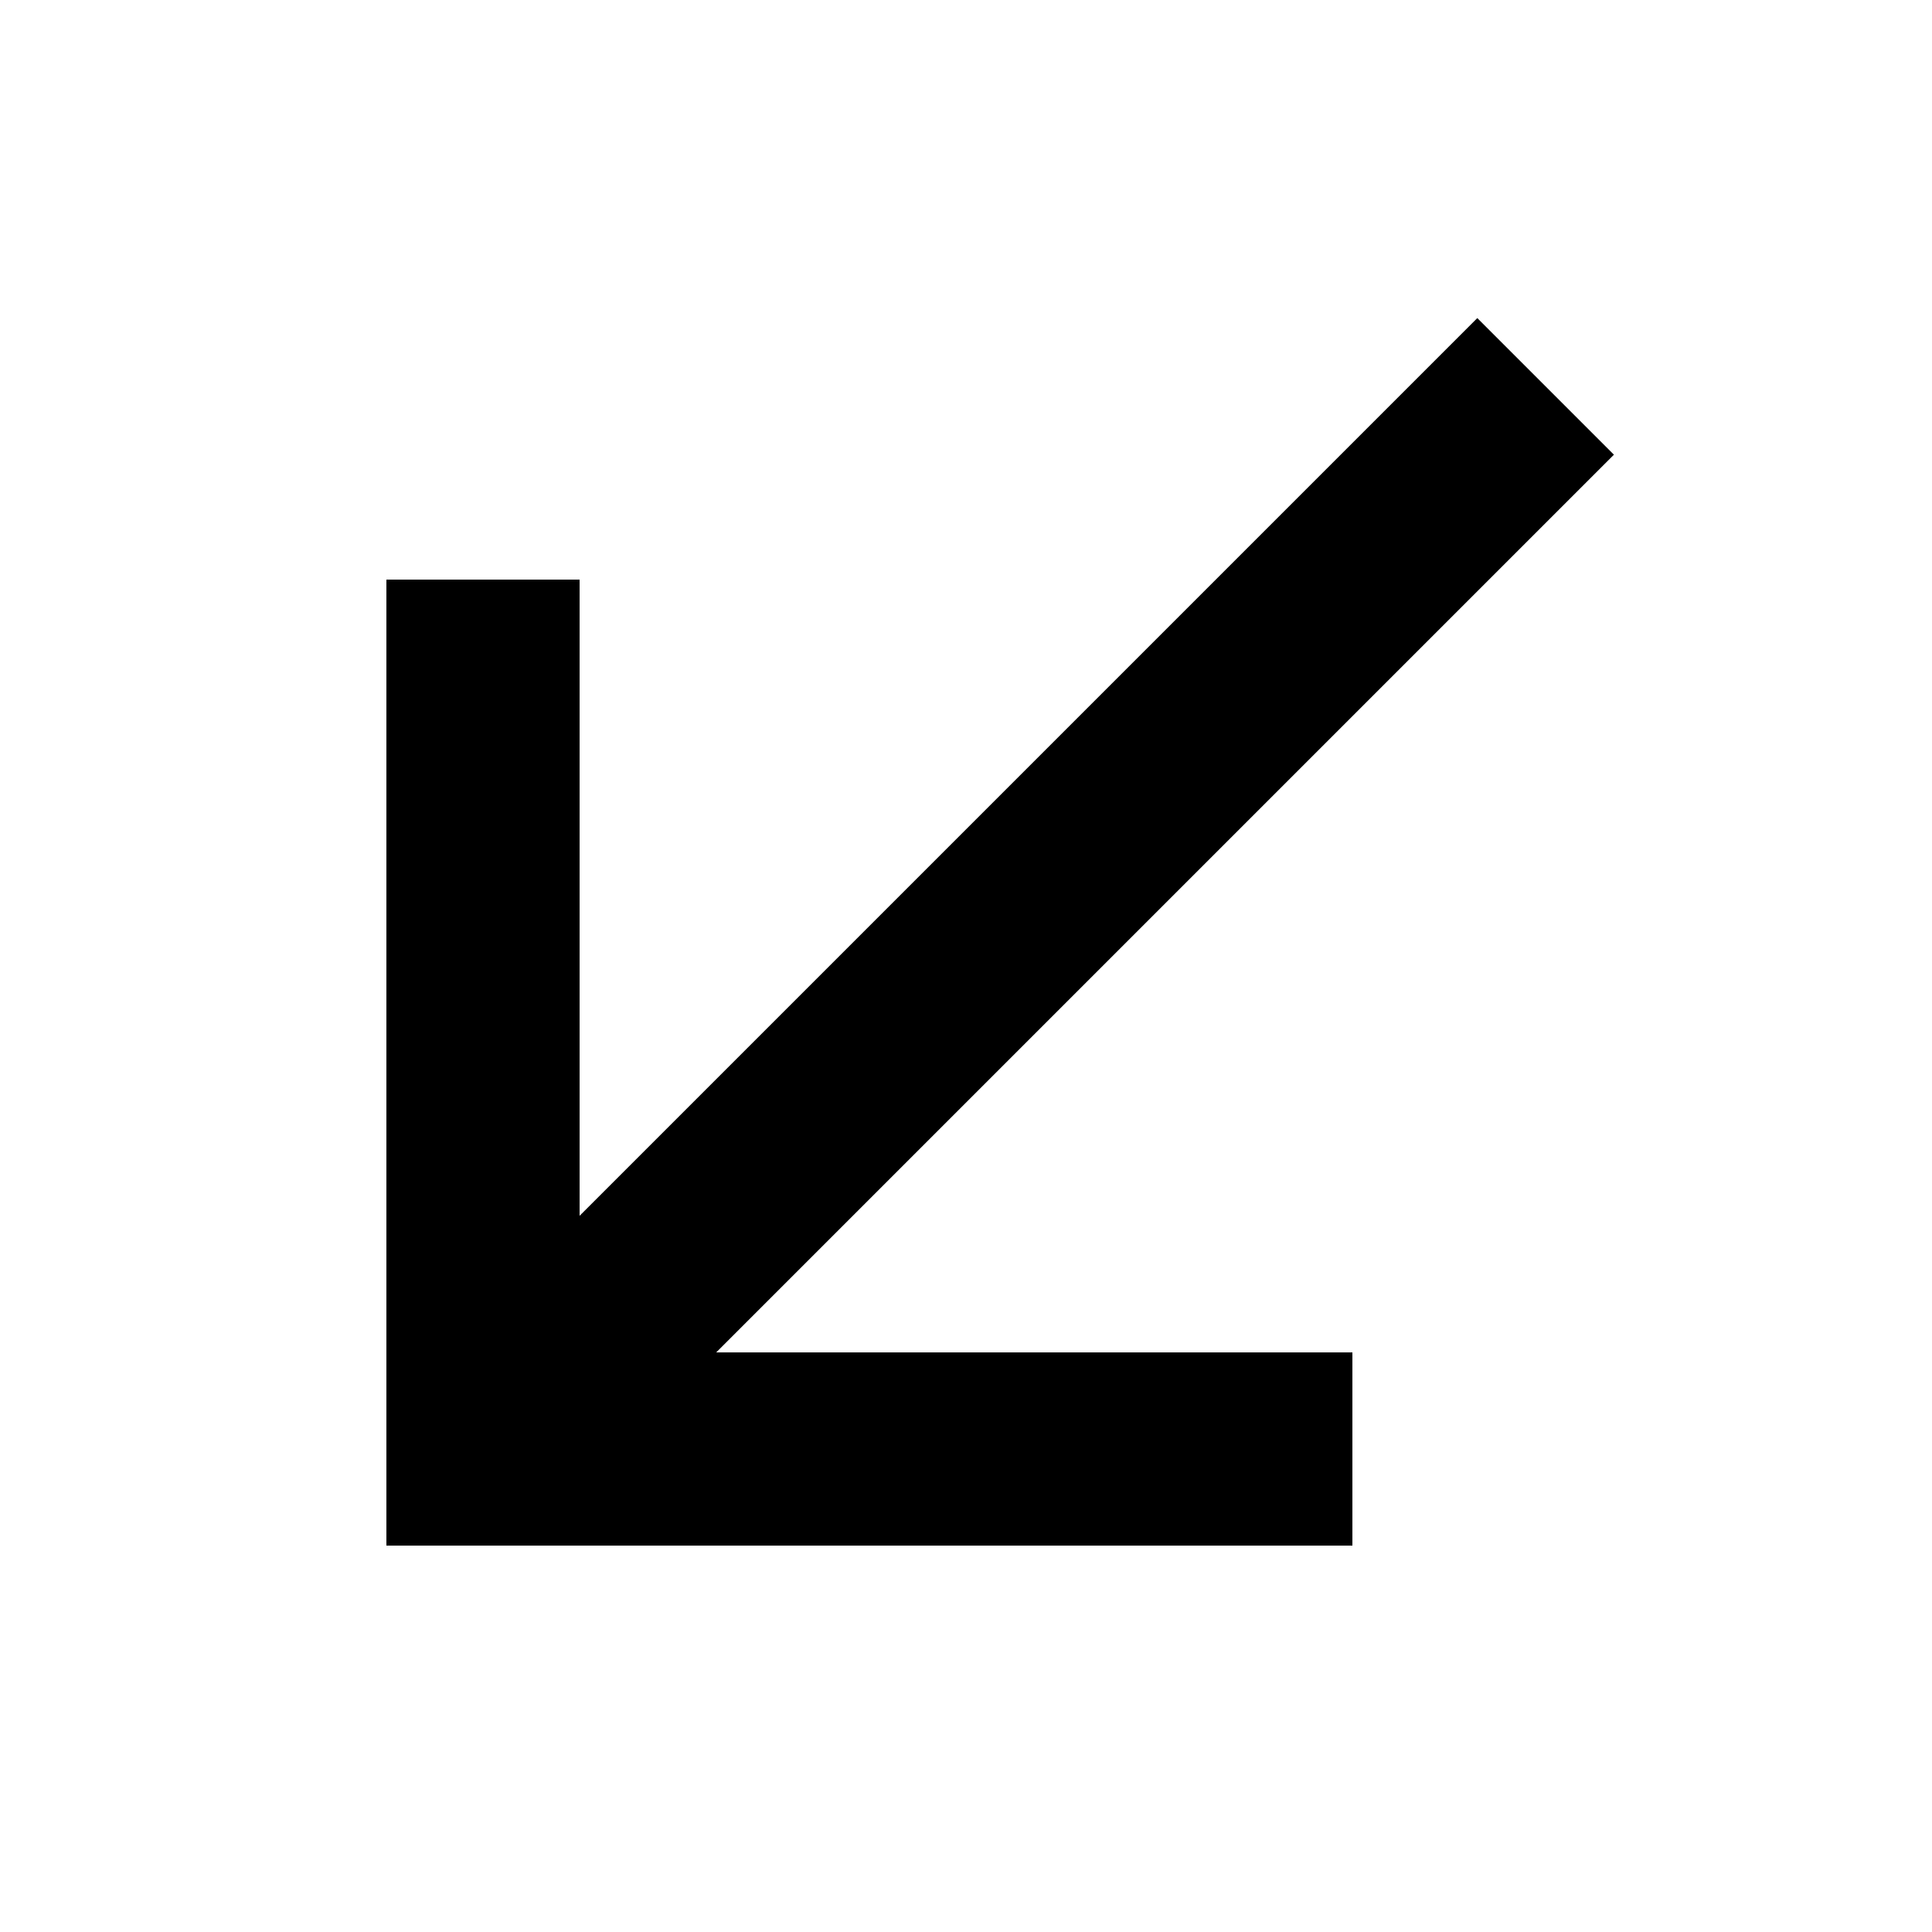
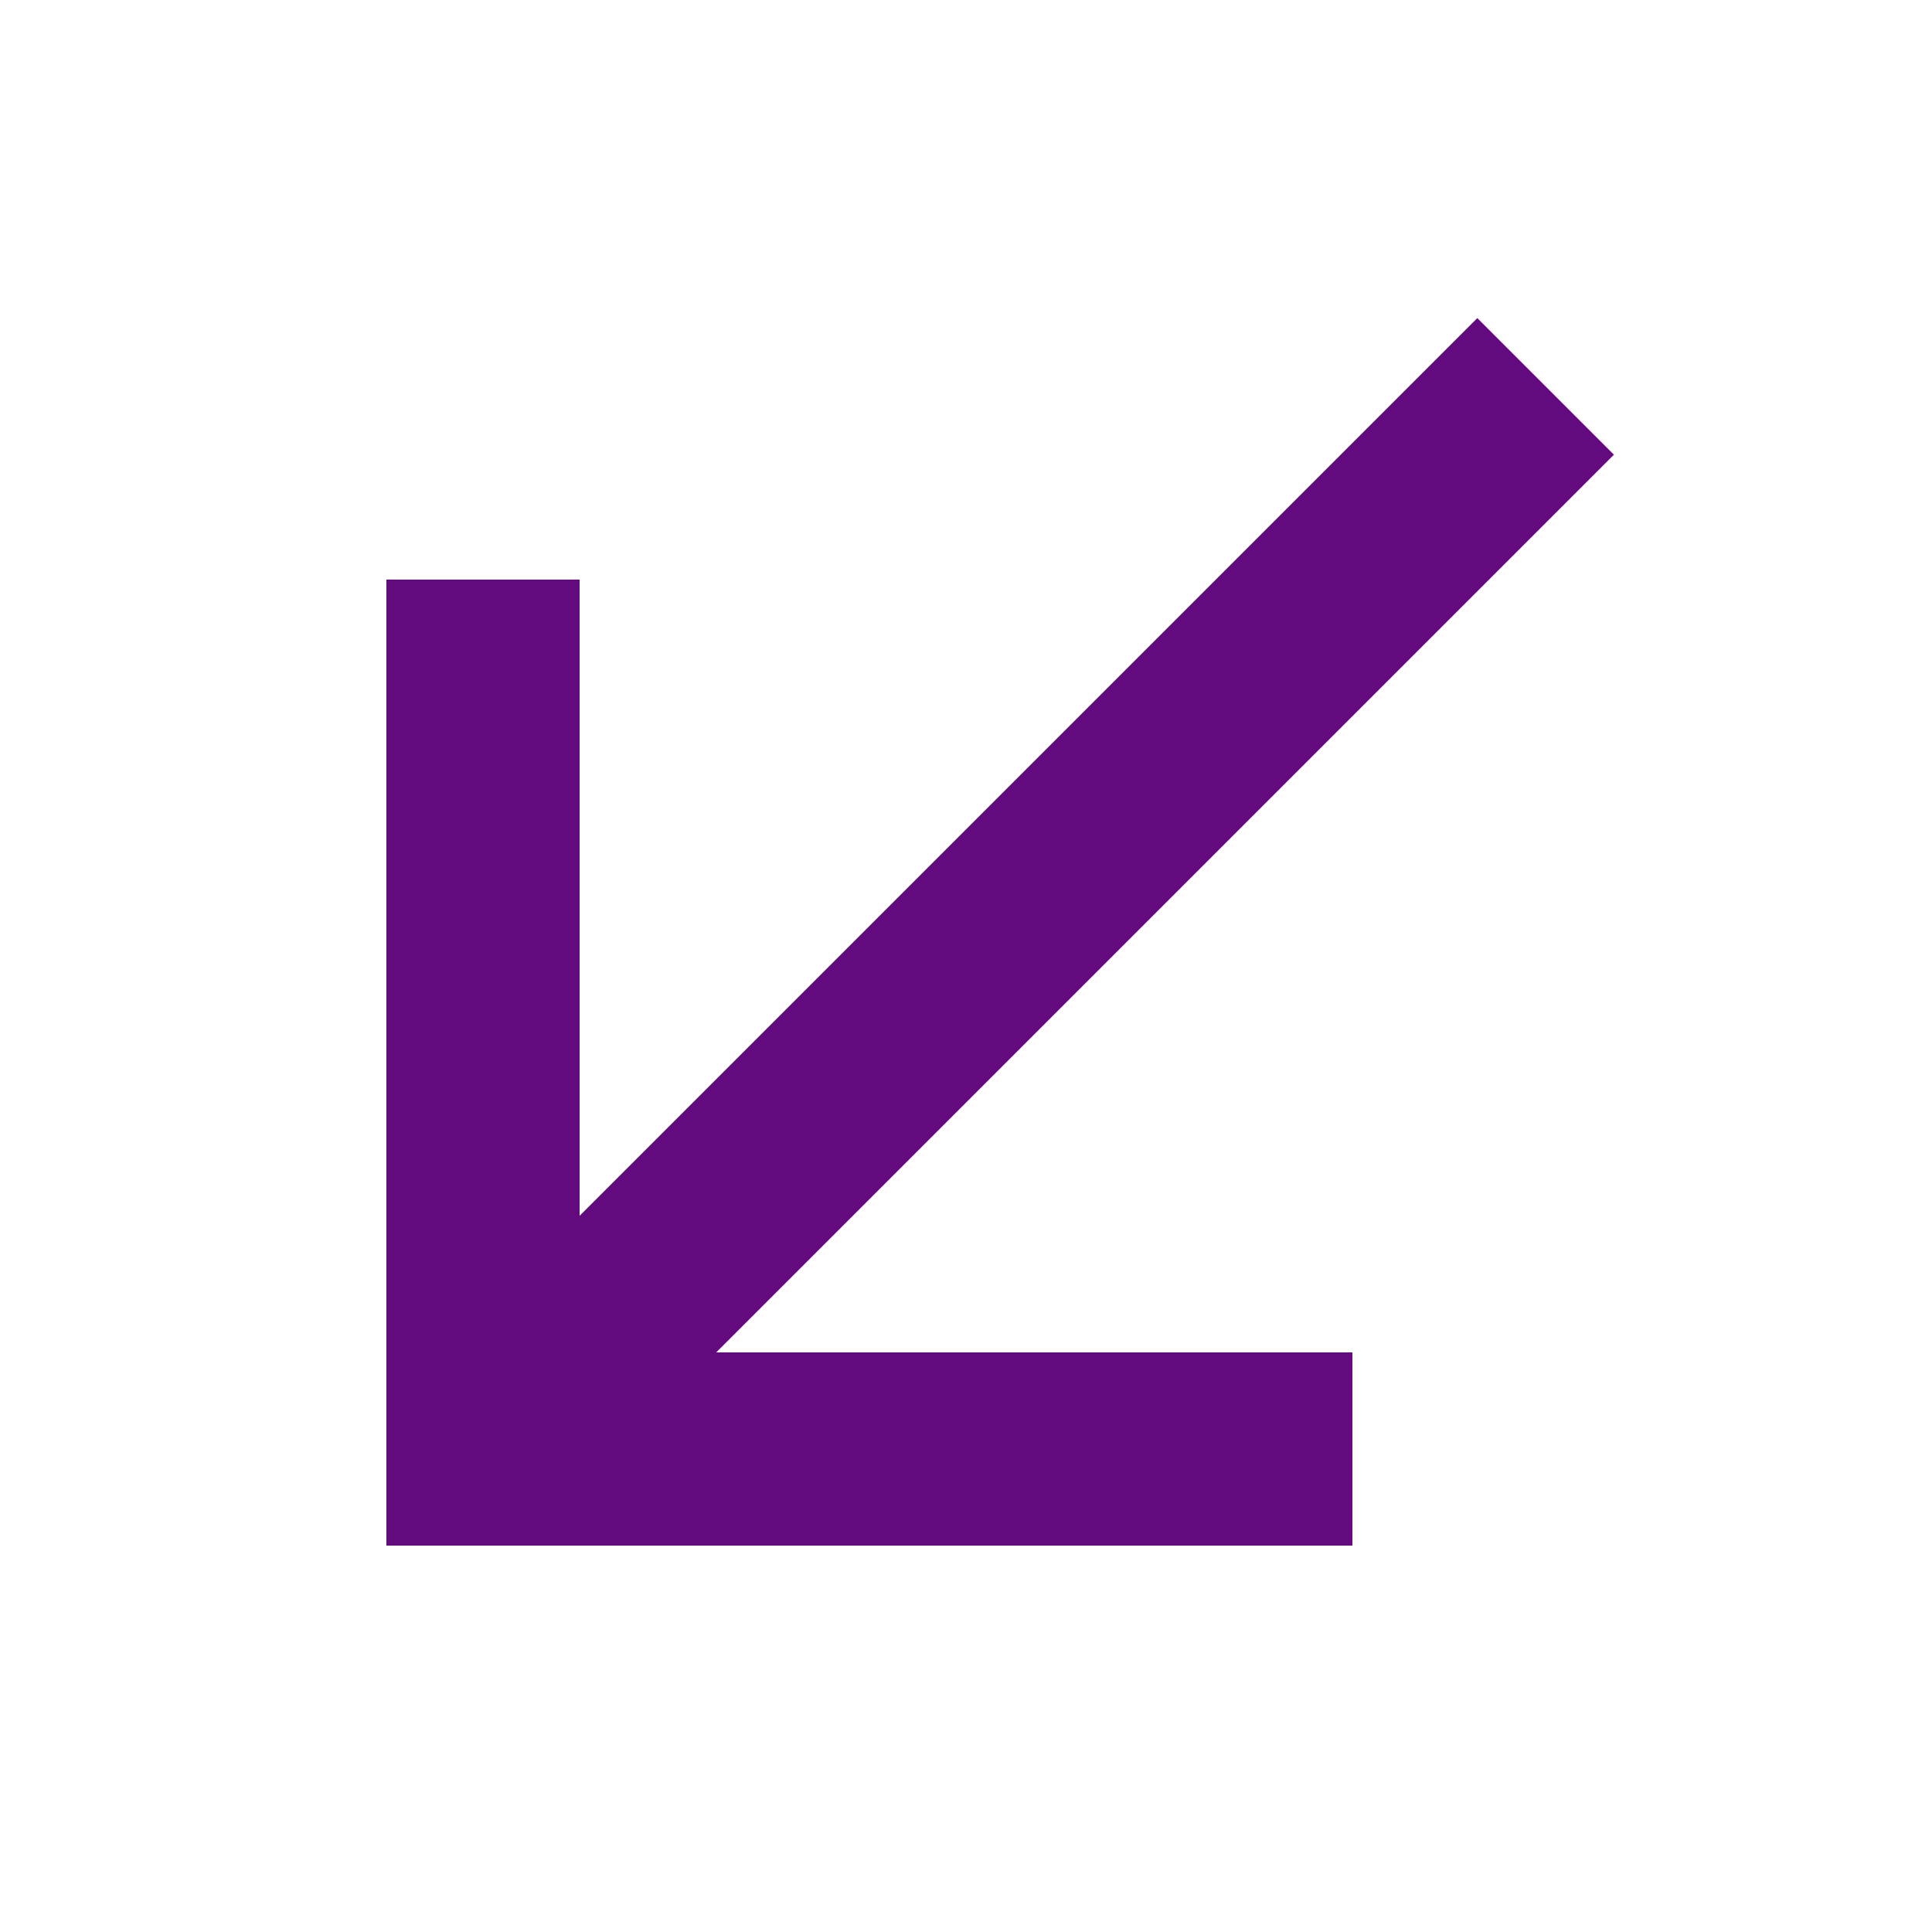
<svg xmlns="http://www.w3.org/2000/svg" id="Layer_1" data-name="Layer 1" viewBox="0 0 100 100">
  <defs>
    <style>
      .cls-1 {
        fill: none;
-         stroke: #000;
+         stroke: #640a7f;
        stroke-miterlimit: 10;
        stroke-width: 10px;
      }
    </style>
  </defs>
  <line class="cls-1" x1="25" y1="75" x2="80" y2="20" />
  <polyline class="cls-1" points="70 75 25 75 25 30" />
</svg>
